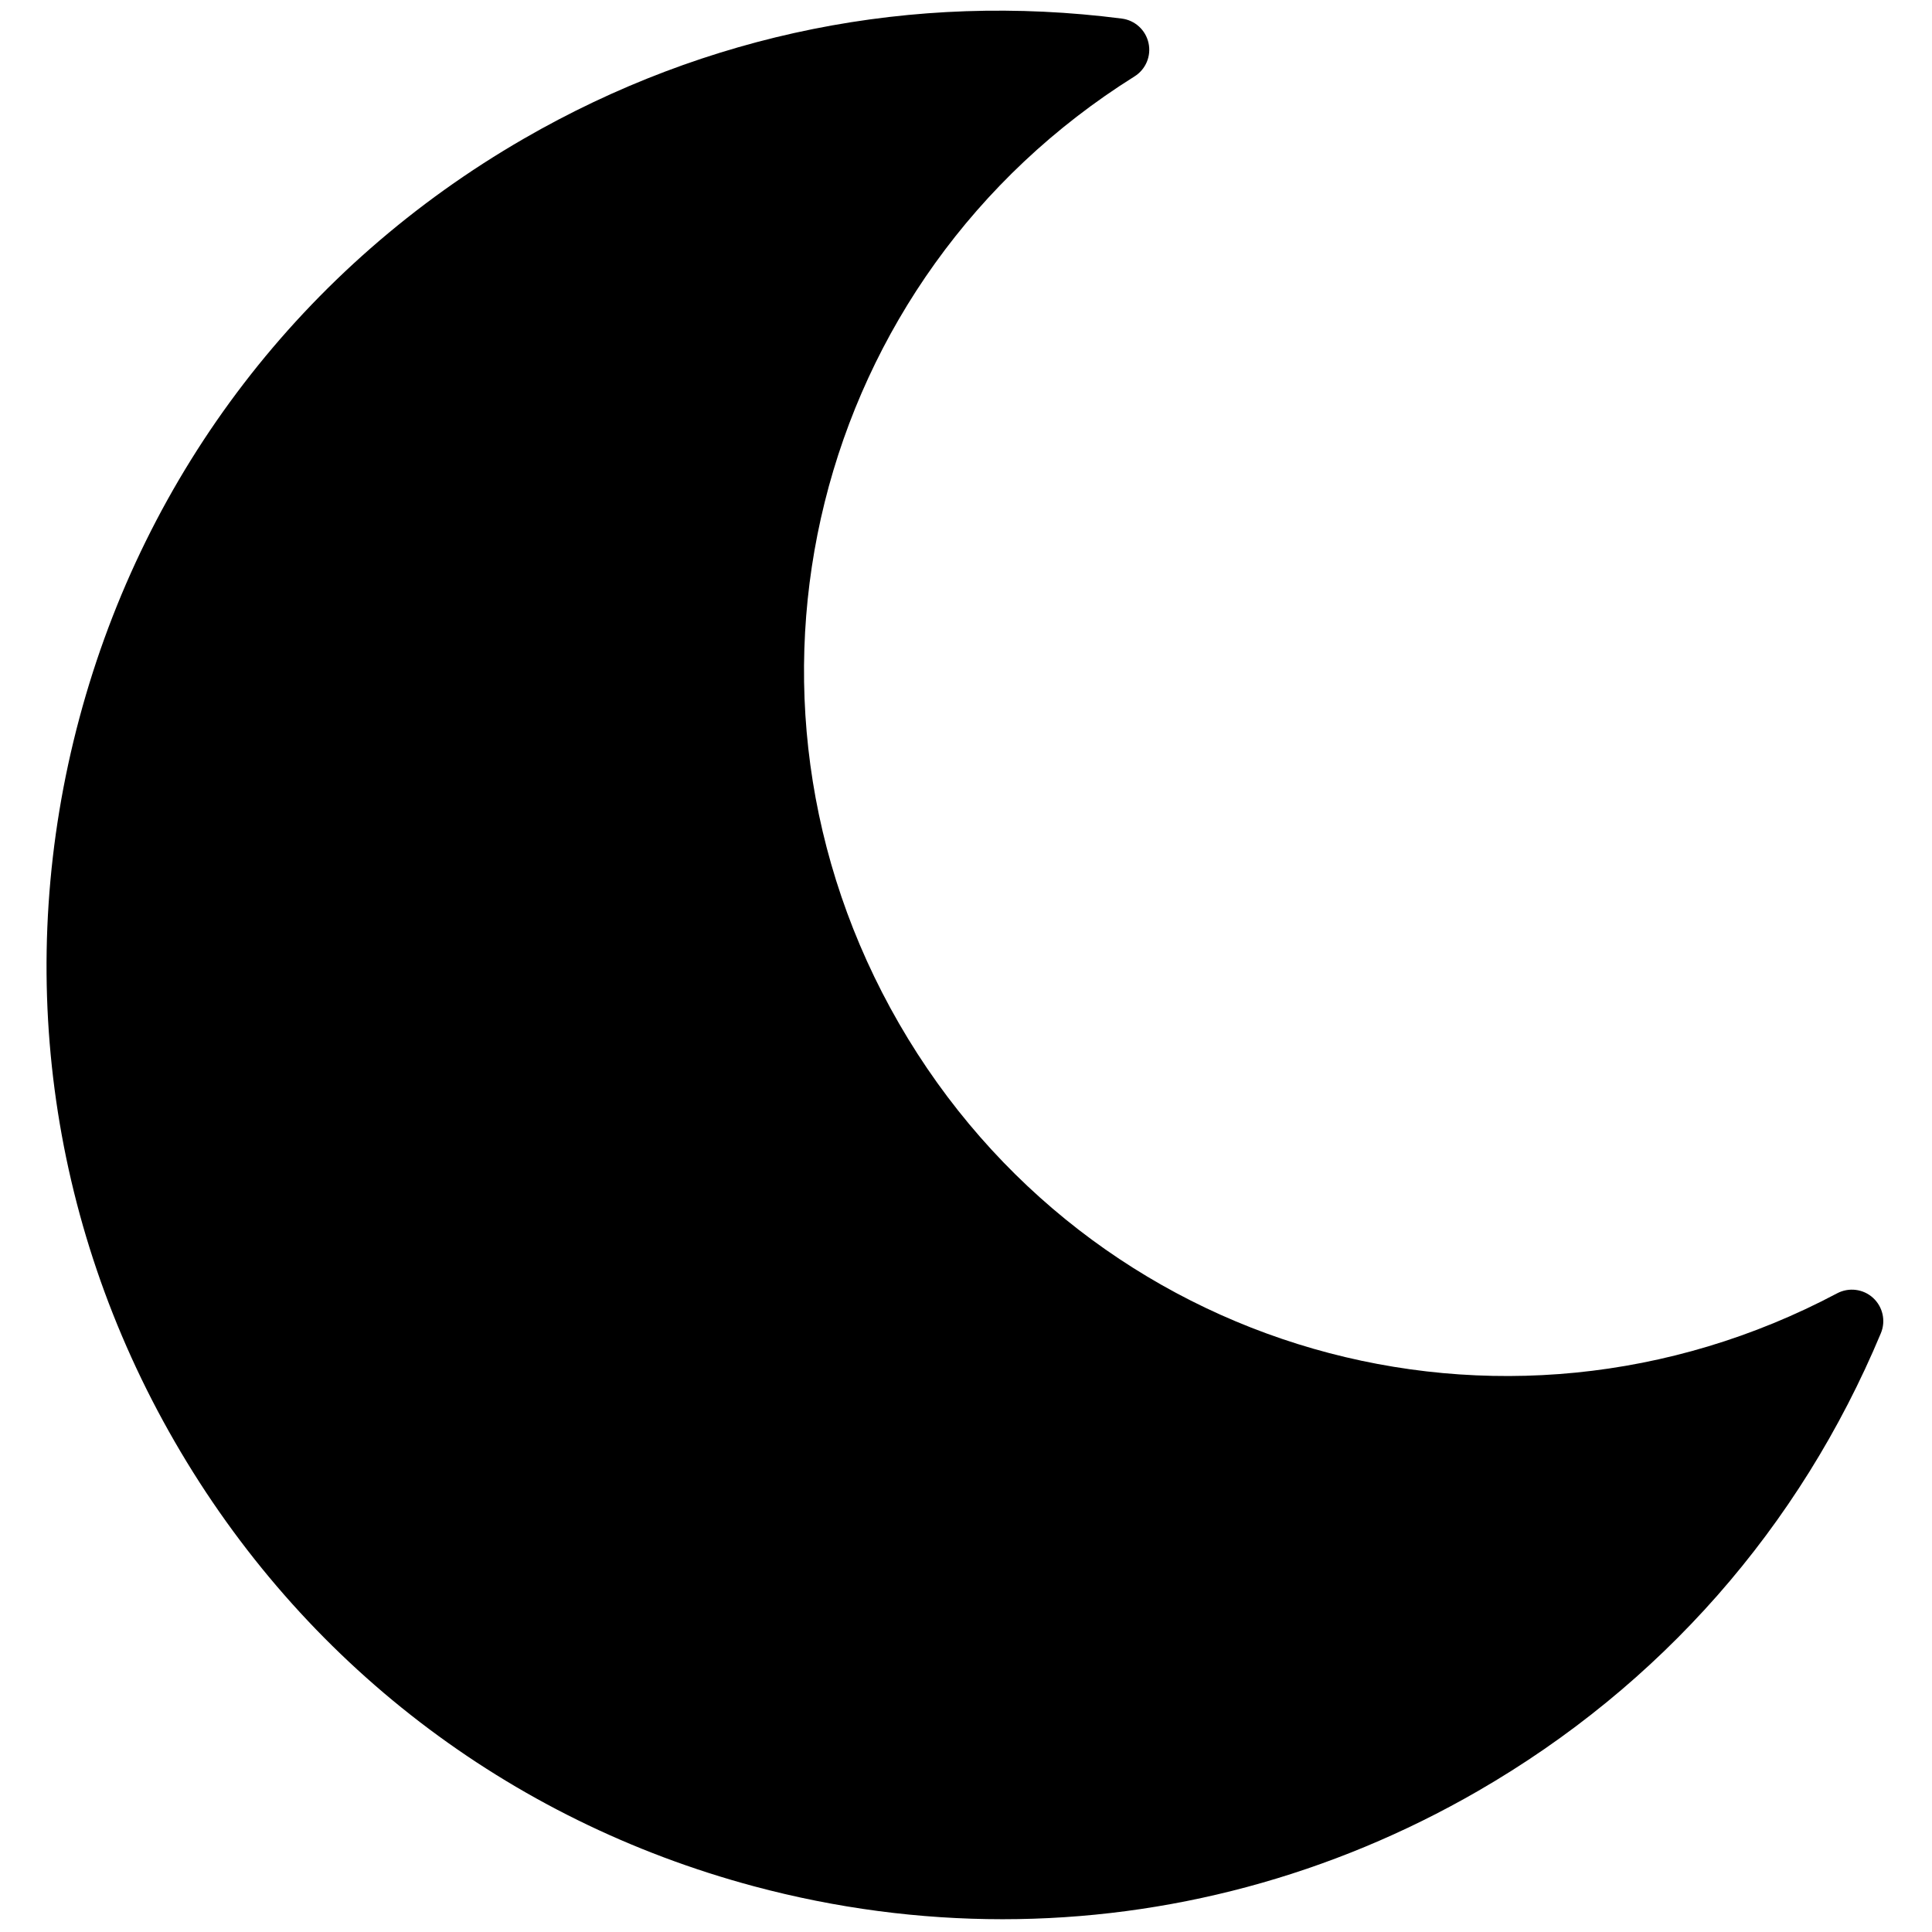
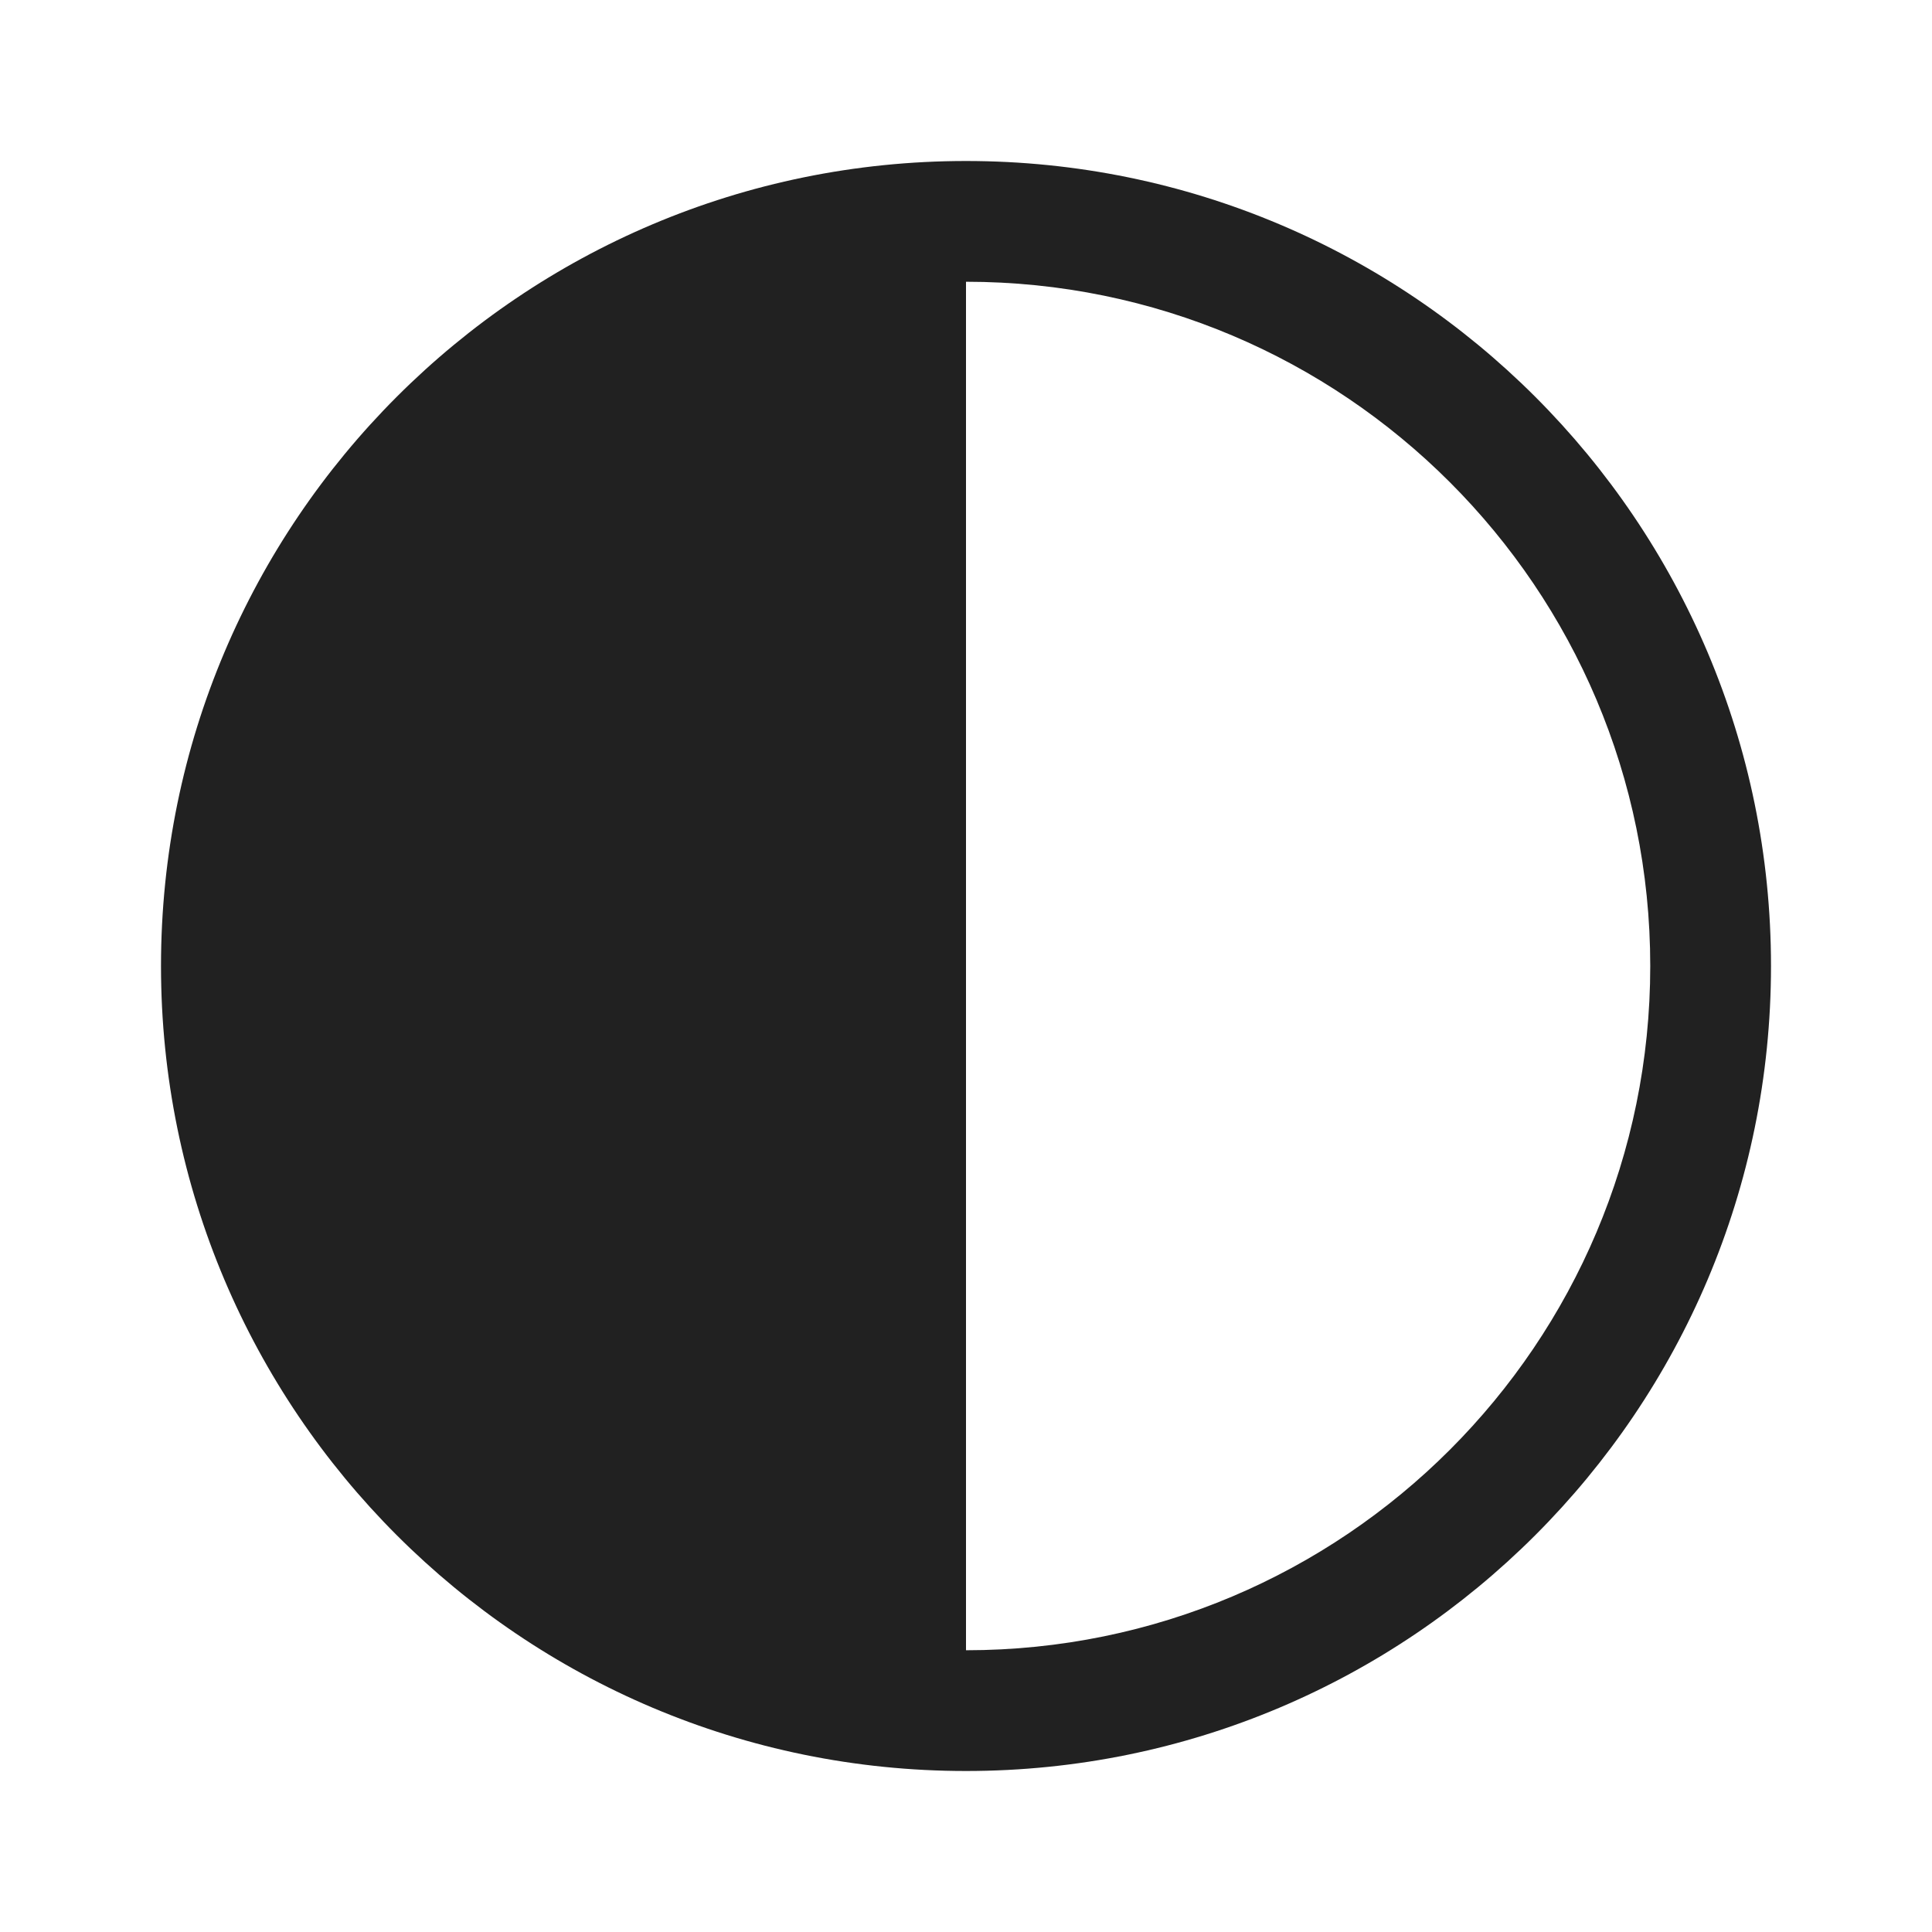
- <svg xmlns="http://www.w3.org/2000/svg" version="1.1" width="256" height="256" viewBox="0 0 256 256" xml:space="preserve">
-   <g style="stroke: none; stroke-width: 0; stroke-dasharray: none; stroke-linecap: butt; stroke-linejoin: miter; stroke-miterlimit: 10; fill: none; fill-rule: nonzero; opacity: 1;" transform="translate(1.406593 1.406593) scale(2.81 2.81)">
-     <path d="M 87.823 60.7 c -0.463 -0.423 -1.142 -0.506 -1.695 -0.214 c -15.834 8.398 -35.266 2.812 -44.232 -12.718 c -8.966 -15.53 -4.09 -35.149 11.101 -44.665 c 0.531 -0.332 0.796 -0.963 0.661 -1.574 c -0.134 -0.612 -0.638 -1.074 -1.259 -1.153 c -9.843 -1.265 -19.59 0.692 -28.193 5.66 C 13.8 12.041 6.356 21.743 3.246 33.35 S 1.732 57.08 7.741 67.487 c 6.008 10.407 15.709 17.851 27.316 20.961 C 38.933 89.486 42.866 90 46.774 90 c 7.795 0 15.489 -2.044 22.42 -6.046 c 8.601 -4.966 15.171 -12.43 18.997 -21.586 C 88.433 61.79 88.285 61.123 87.823 60.7 z" style="stroke: none; stroke-width: 1; stroke-dasharray: none; stroke-linecap: butt; stroke-linejoin: miter; stroke-miterlimit: 10; fill: rgb(0,0,0); fill-rule: nonzero; opacity: 1;" transform=" matrix(1 0 0 1 0 0) " stroke-linecap="round" />
+ <svg xmlns="http://www.w3.org/2000/svg" width="800px" height="800px" viewBox="0 0 24 24" version="1.1">
+   <g id="🔍-Product-Icons" stroke="none" stroke-width="1" fill="none" fill-rule="evenodd">
+     <g id="ic_fluent_dark_theme_24_regular" fill="#212121" fill-rule="nonzero">
+       <path d="M12,22 C17.523,22 22,17.523 22,12 C22,6.477 17.523,2 12,2 C6.477,2 2,6.477 2,12 C2,17.523 6.477,22 12,22 Z M12,20.5 L12,3.5 C16.694,3.5 20.5,7.306 20.5,12 C20.5,16.694 16.694,20.5 12,20.5 Z" id="🎨-Color">
+ 
+ </path>
+     </g>
  </g>
</svg>
